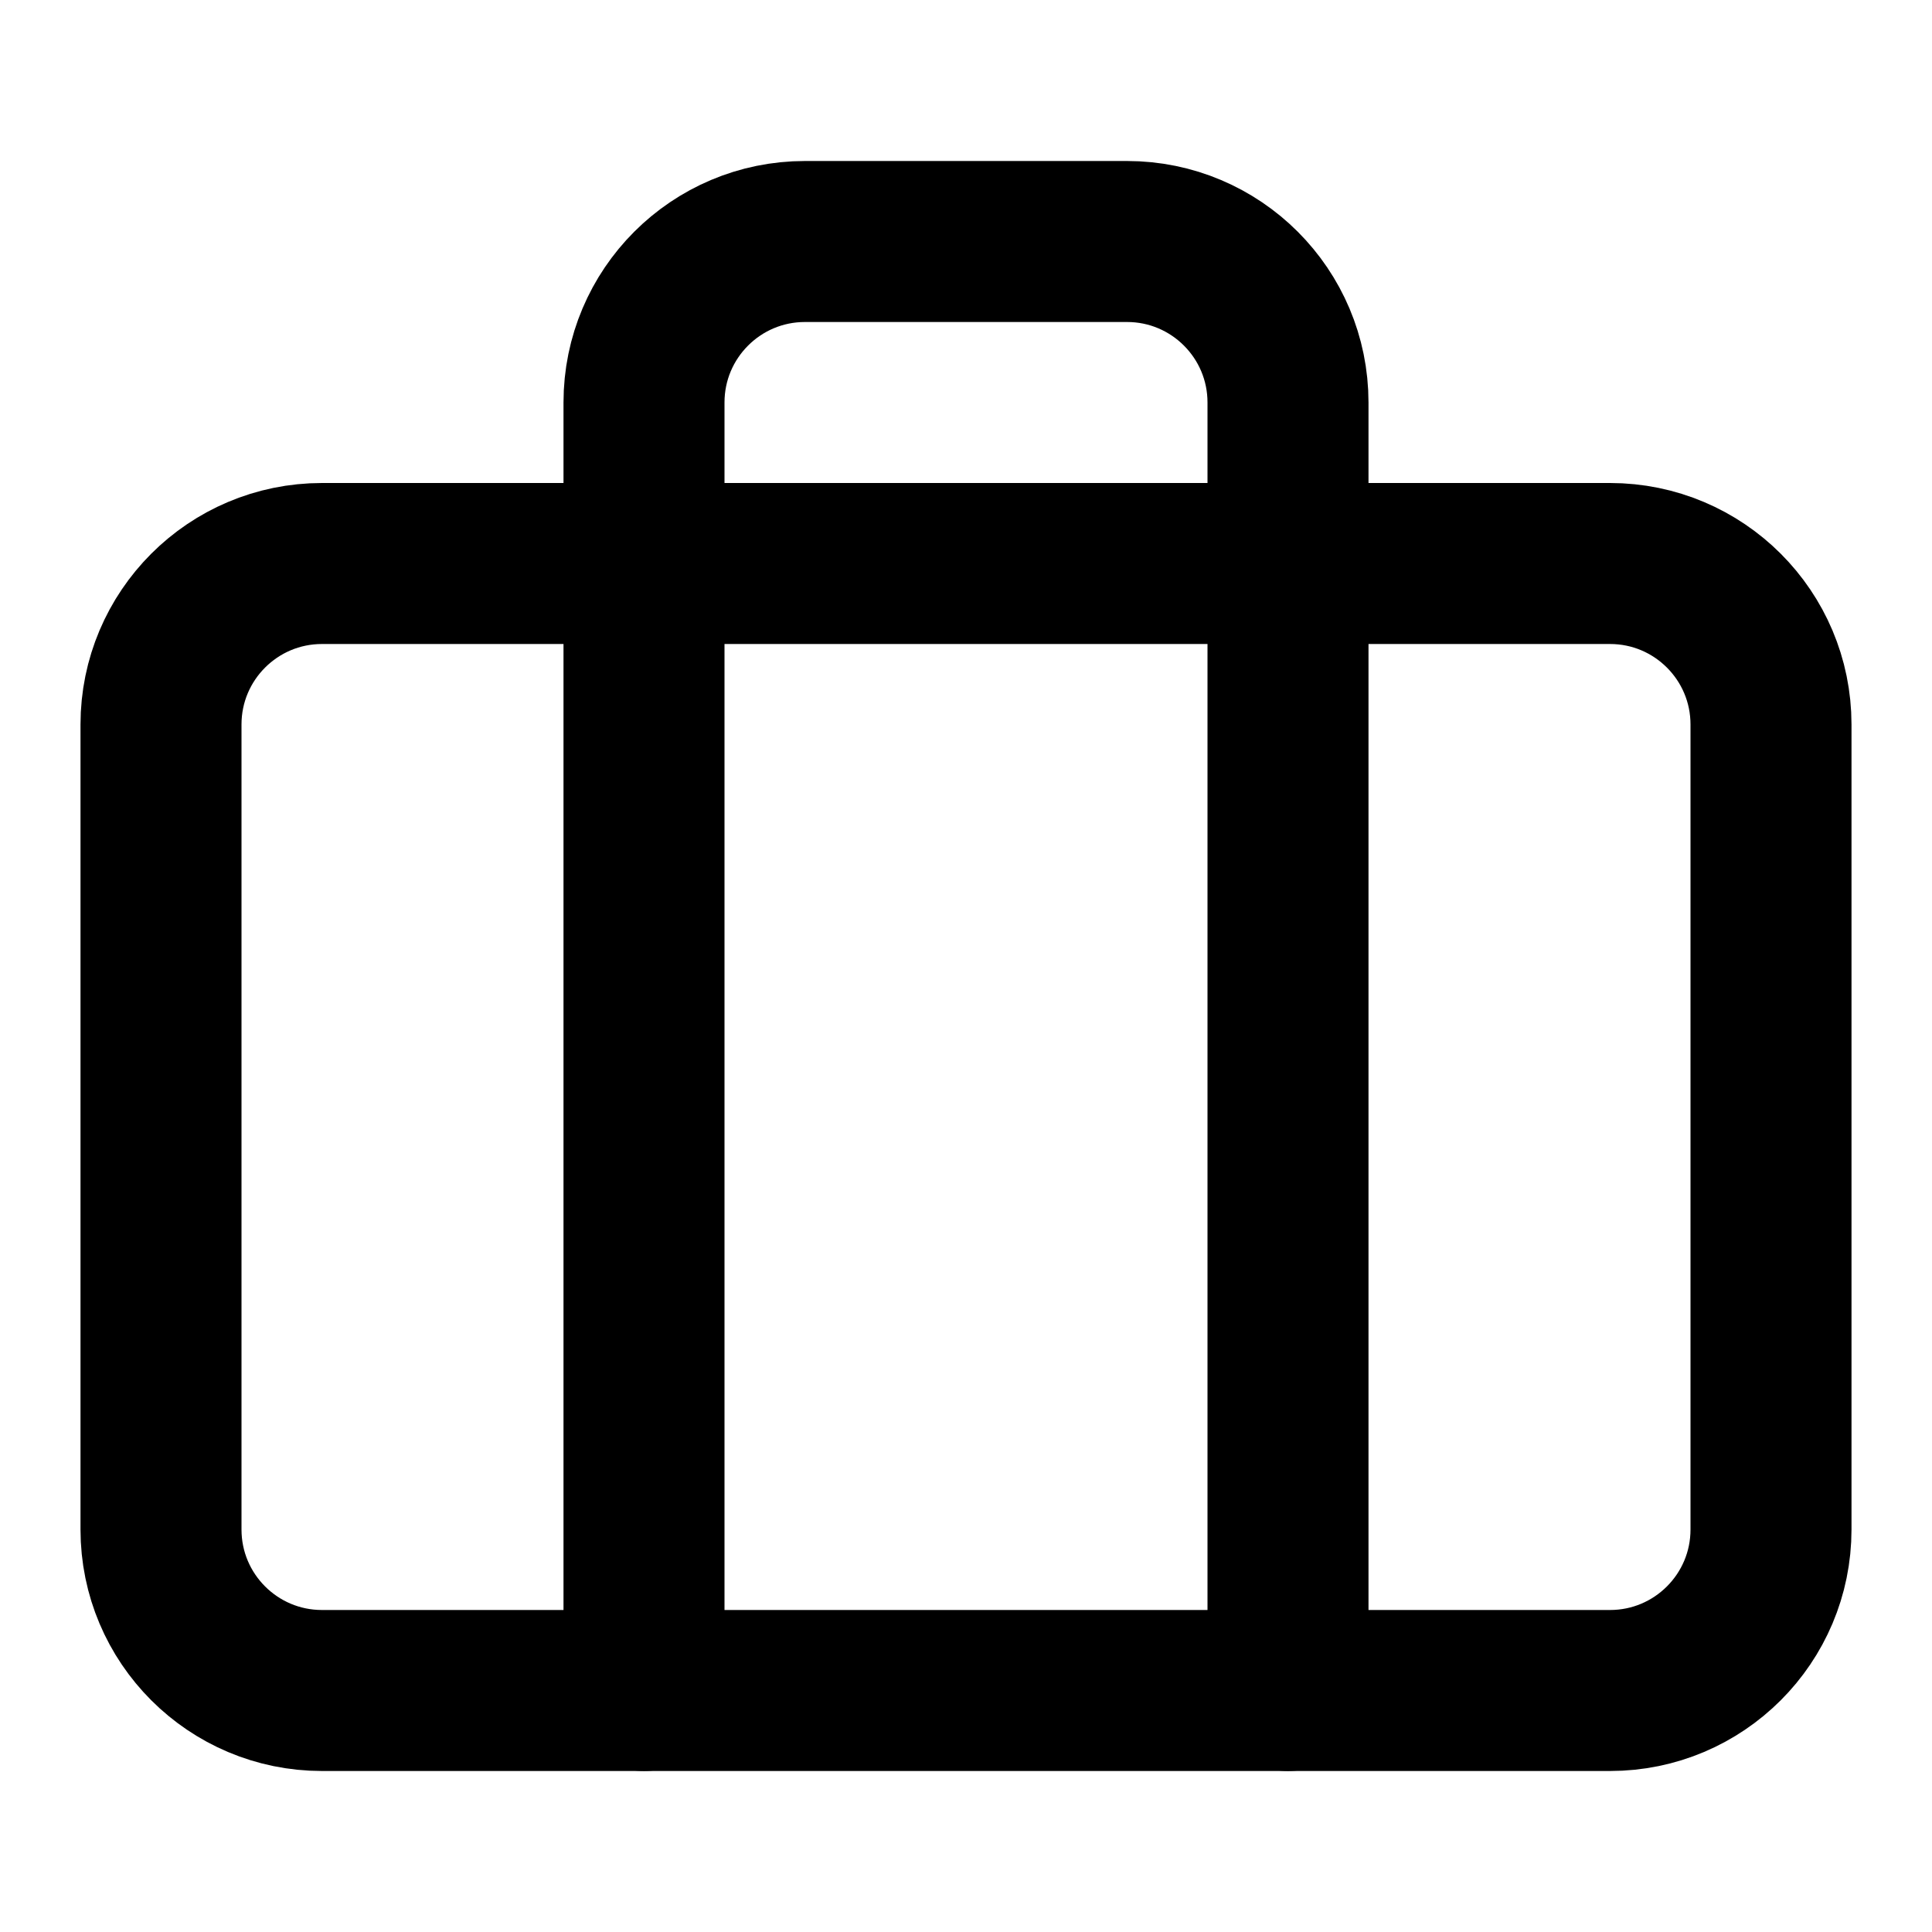
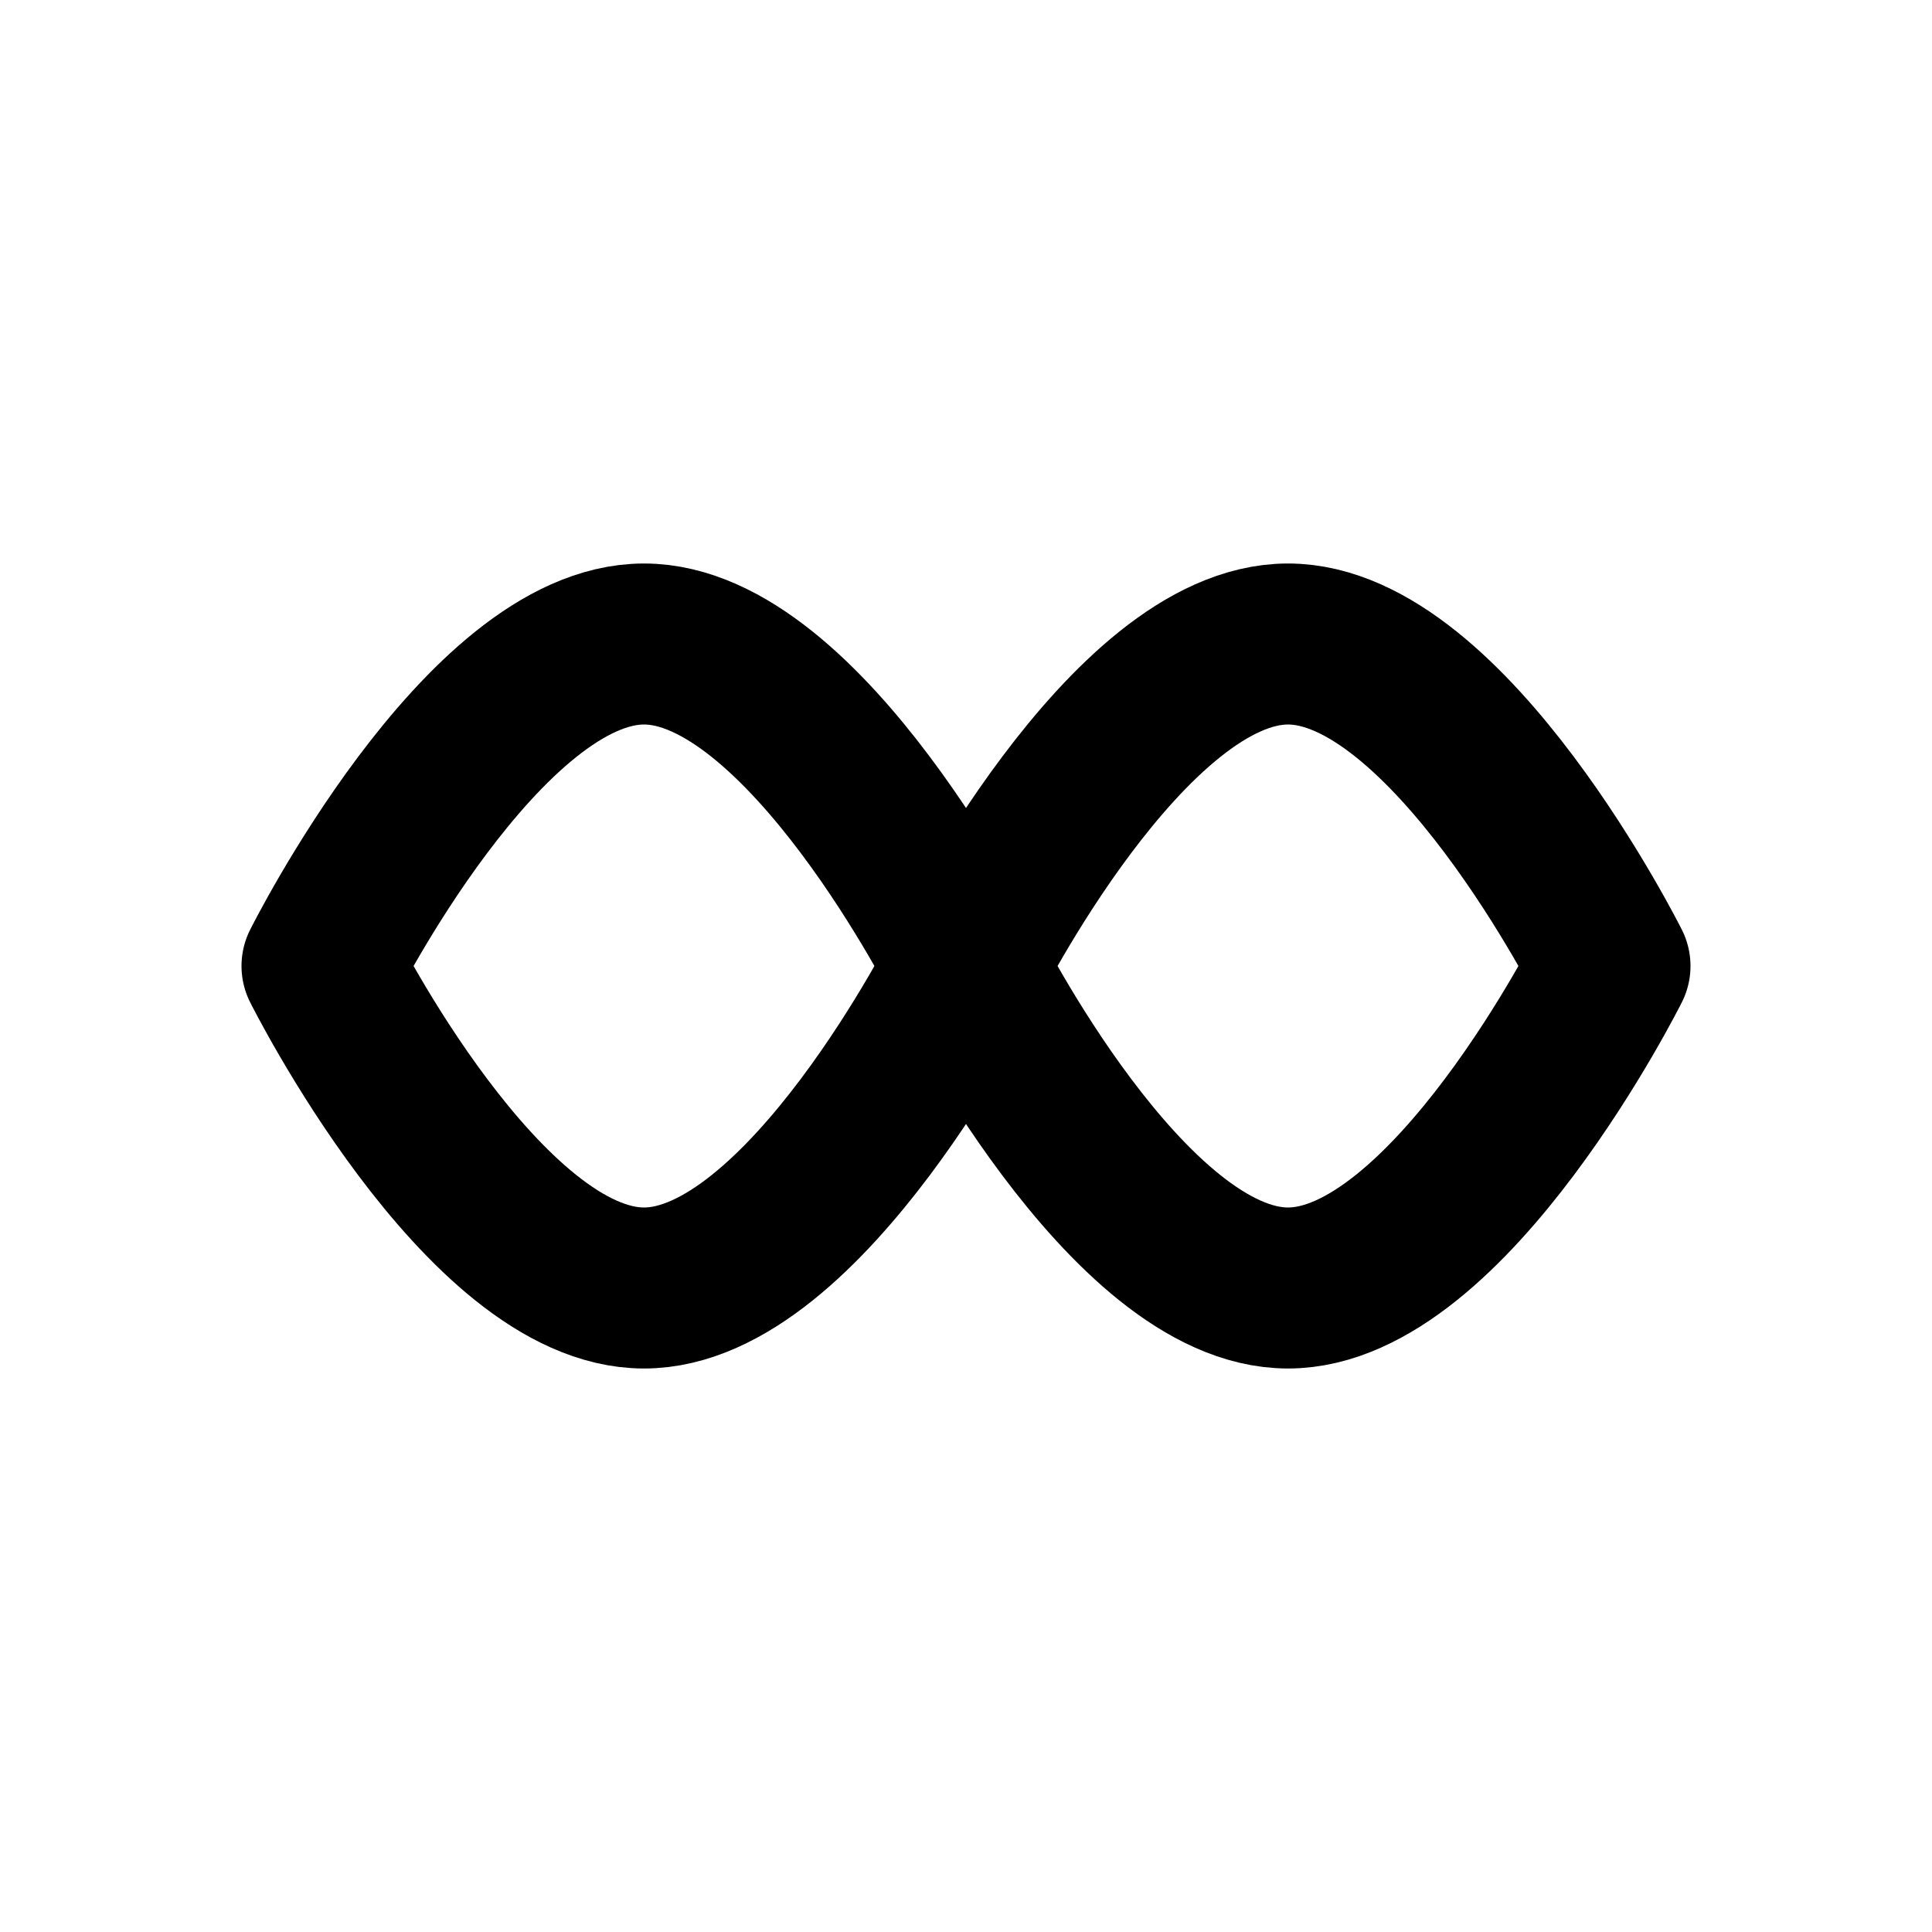
- <svg xmlns="http://www.w3.org/2000/svg" width="24" height="24" viewBox="0 0 24 24" fill="none" stroke="currentColor" stroke-width="2" stroke-linecap="round" stroke-linejoin="round" class="feather feather-briefcase">
-   <rect x="2" y="7" width="20" height="14" rx="2" ry="2" />
-   <path d="M16 21V5a2 2 0 0 0-2-2h-4a2 2 0 0 0-2 2v16" />
+ <svg xmlns="http://www.w3.org/2000/svg" width="24" height="24" viewBox="0 0 24 24" fill="none" stroke="currentColor" stroke-width="2" stroke-linecap="round" stroke-linejoin="round">
+   <path d="M12 12s2-4 4-4 4 4 4 4-2 4-4 4-4-4-4-4z" />
+   <path d="M12 12s-2-4-4-4-4 4-4 4 2 4 4 4 4-4 4-4z" />
</svg>
